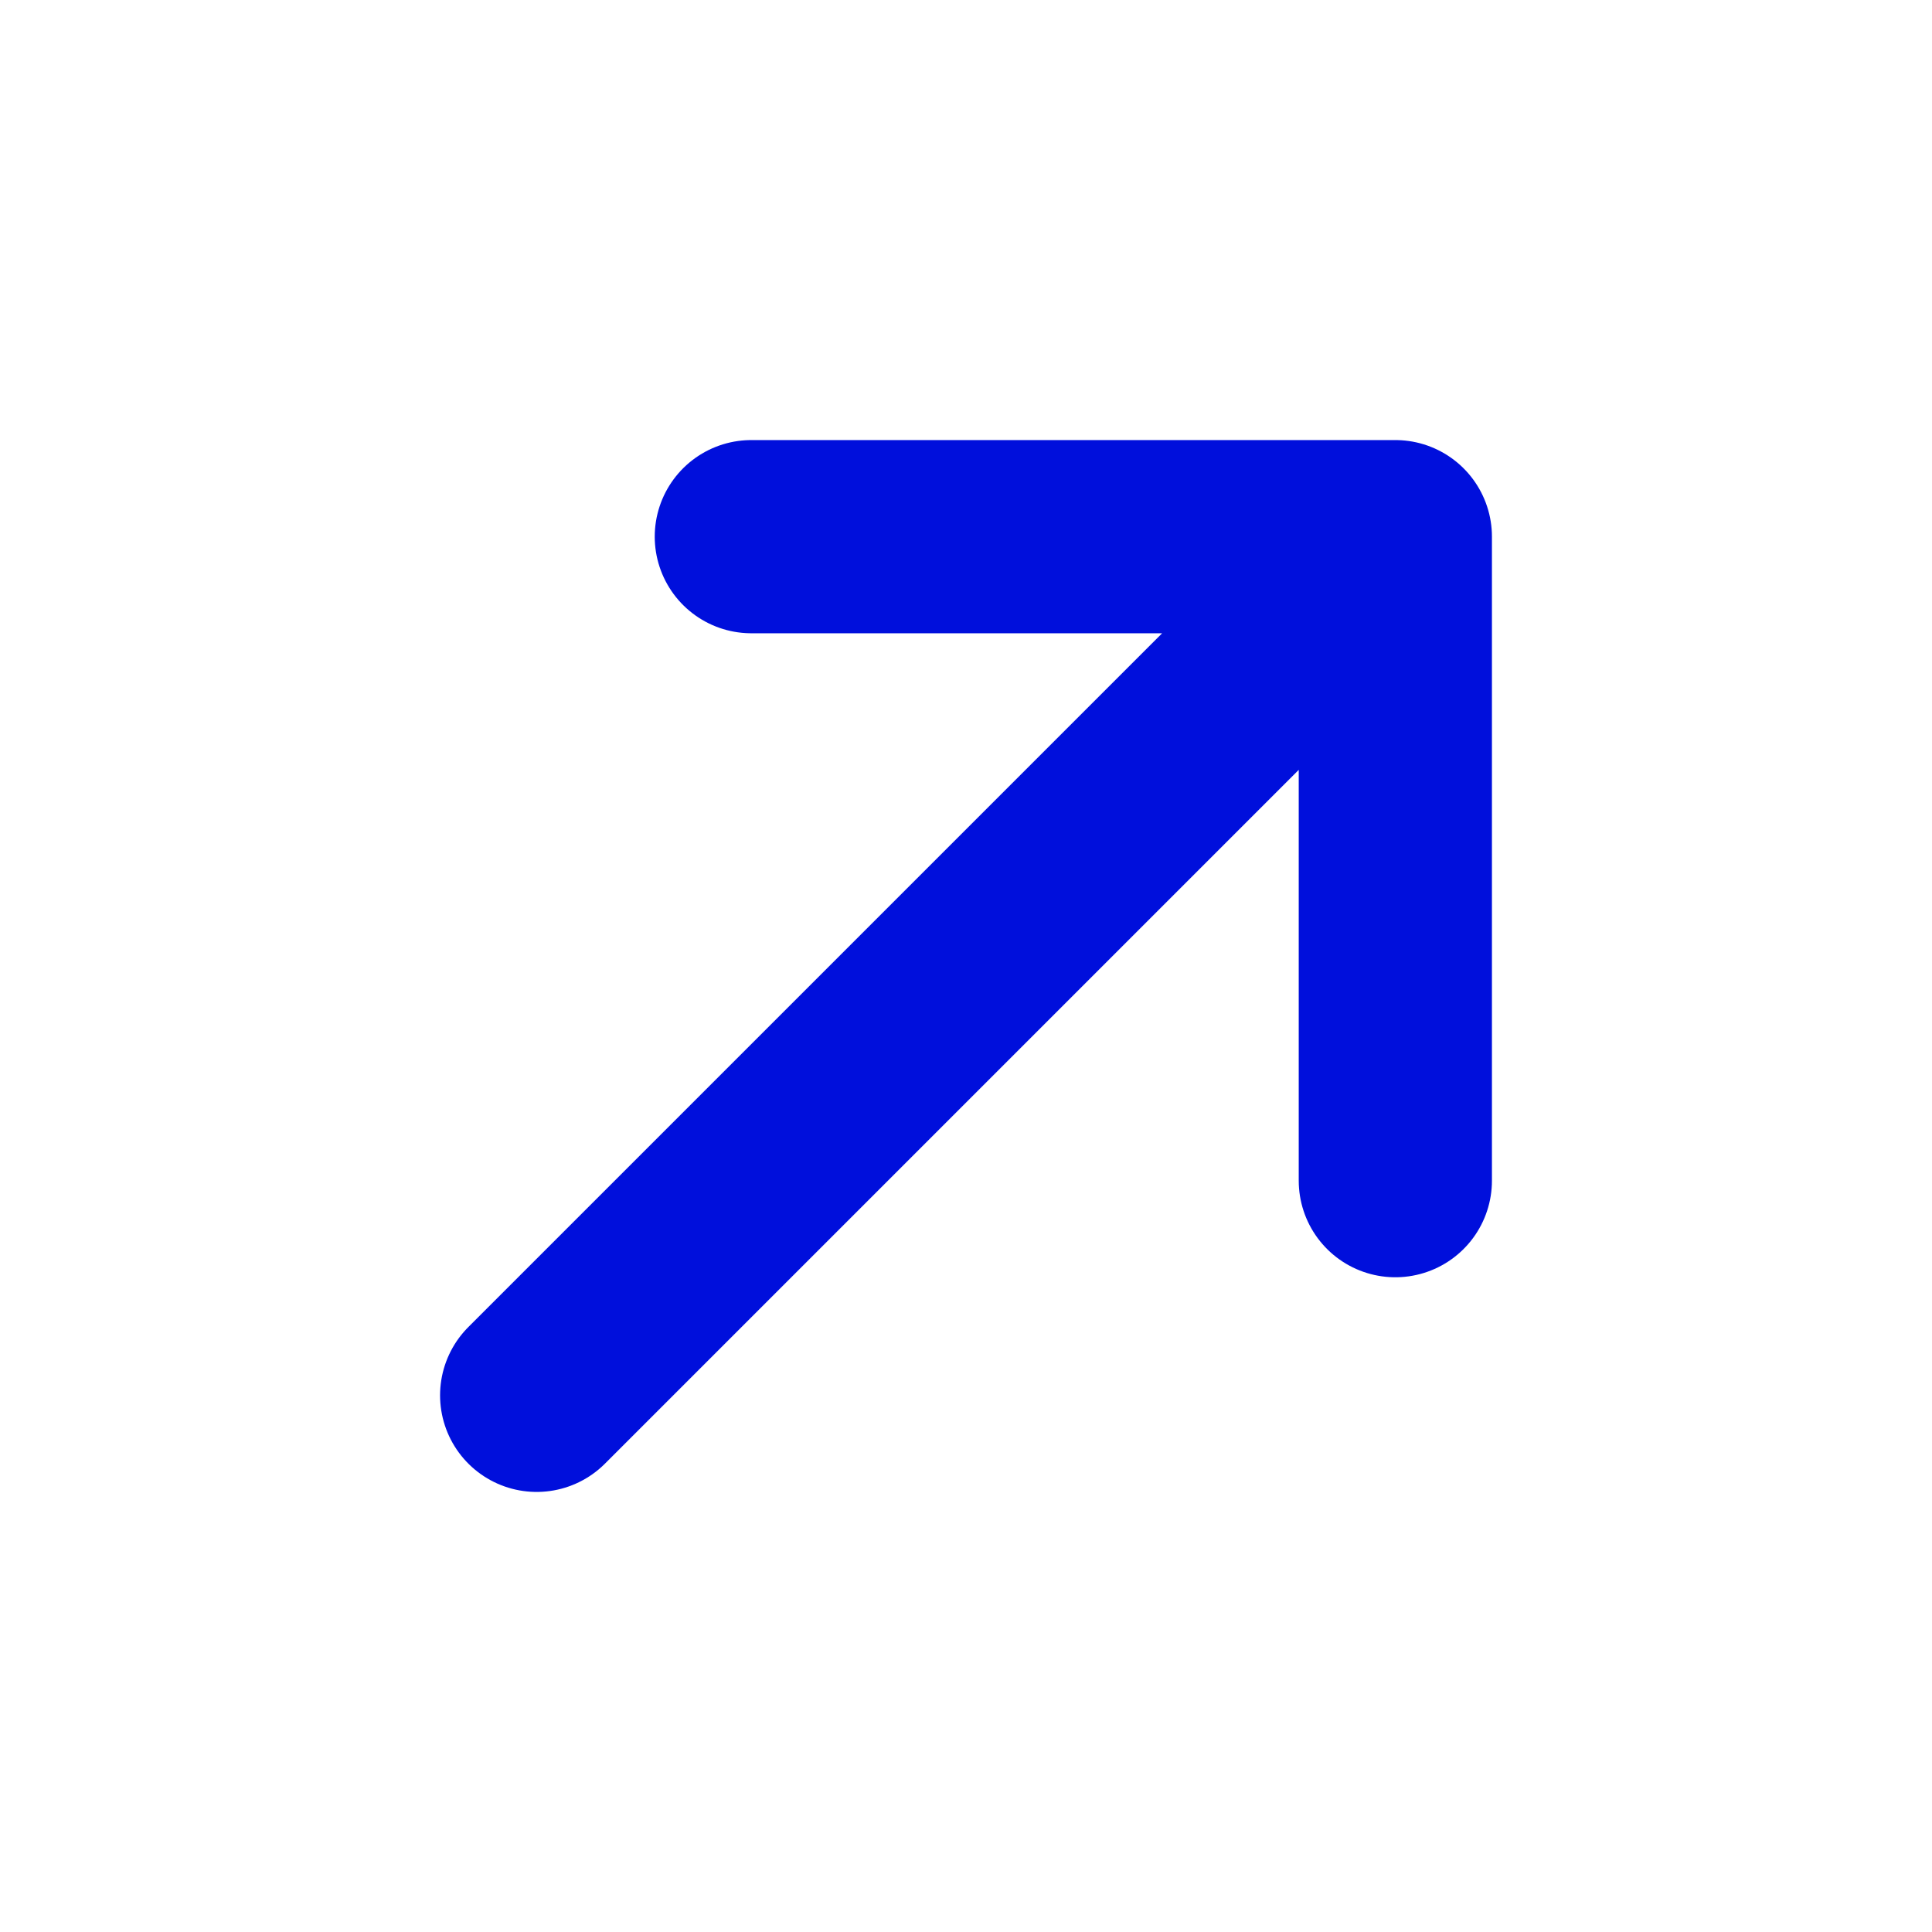
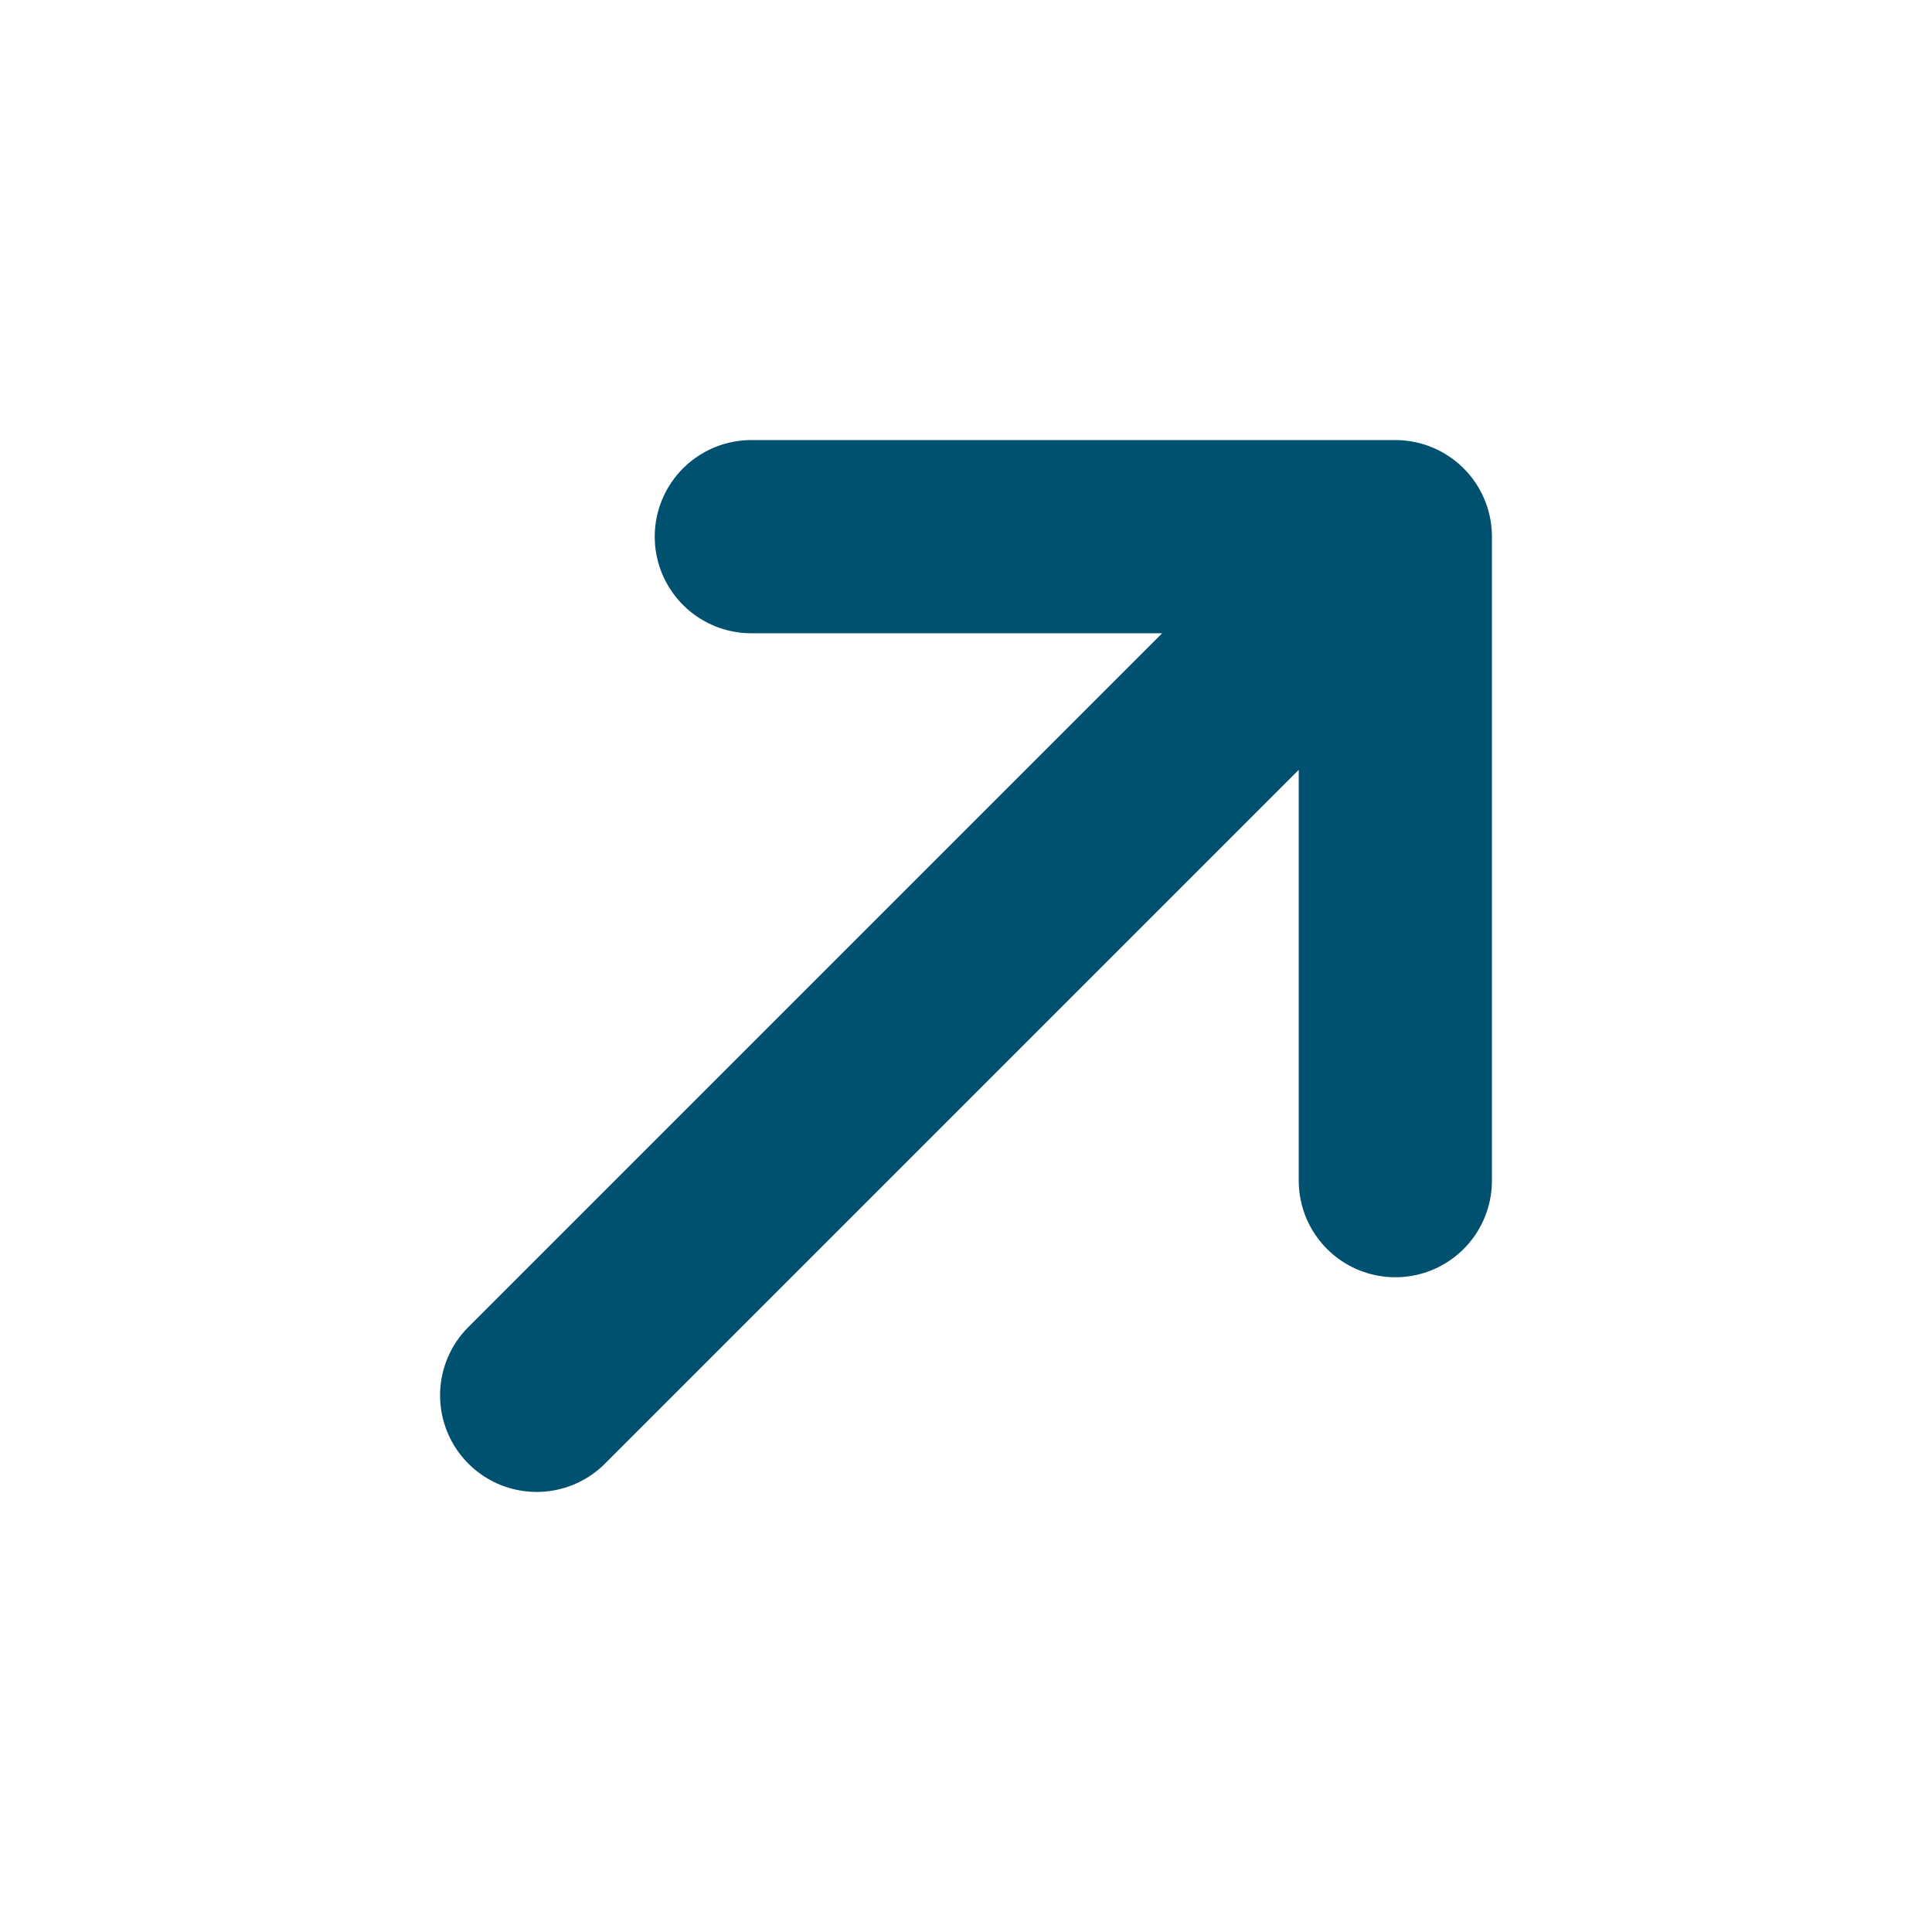
<svg xmlns="http://www.w3.org/2000/svg" preserveAspectRatio="none" overflow="visible" style="display: block;" width="18" height="18" viewBox="0 0 18 18" fill="none">
  <g id="IconArrowUpRight">
-     <path id="Vector" d="M5 13L13 5M13 11V5H7" stroke="#000FDC" stroke-width="1.8" stroke-linecap="round" stroke-linejoin="round" />
+     <path id="Vector" d="M5 13L13 5M13 11V5H7" stroke="#005170" stroke-width="1.8" stroke-linecap="round" stroke-linejoin="round" />
  </g>
</svg>
